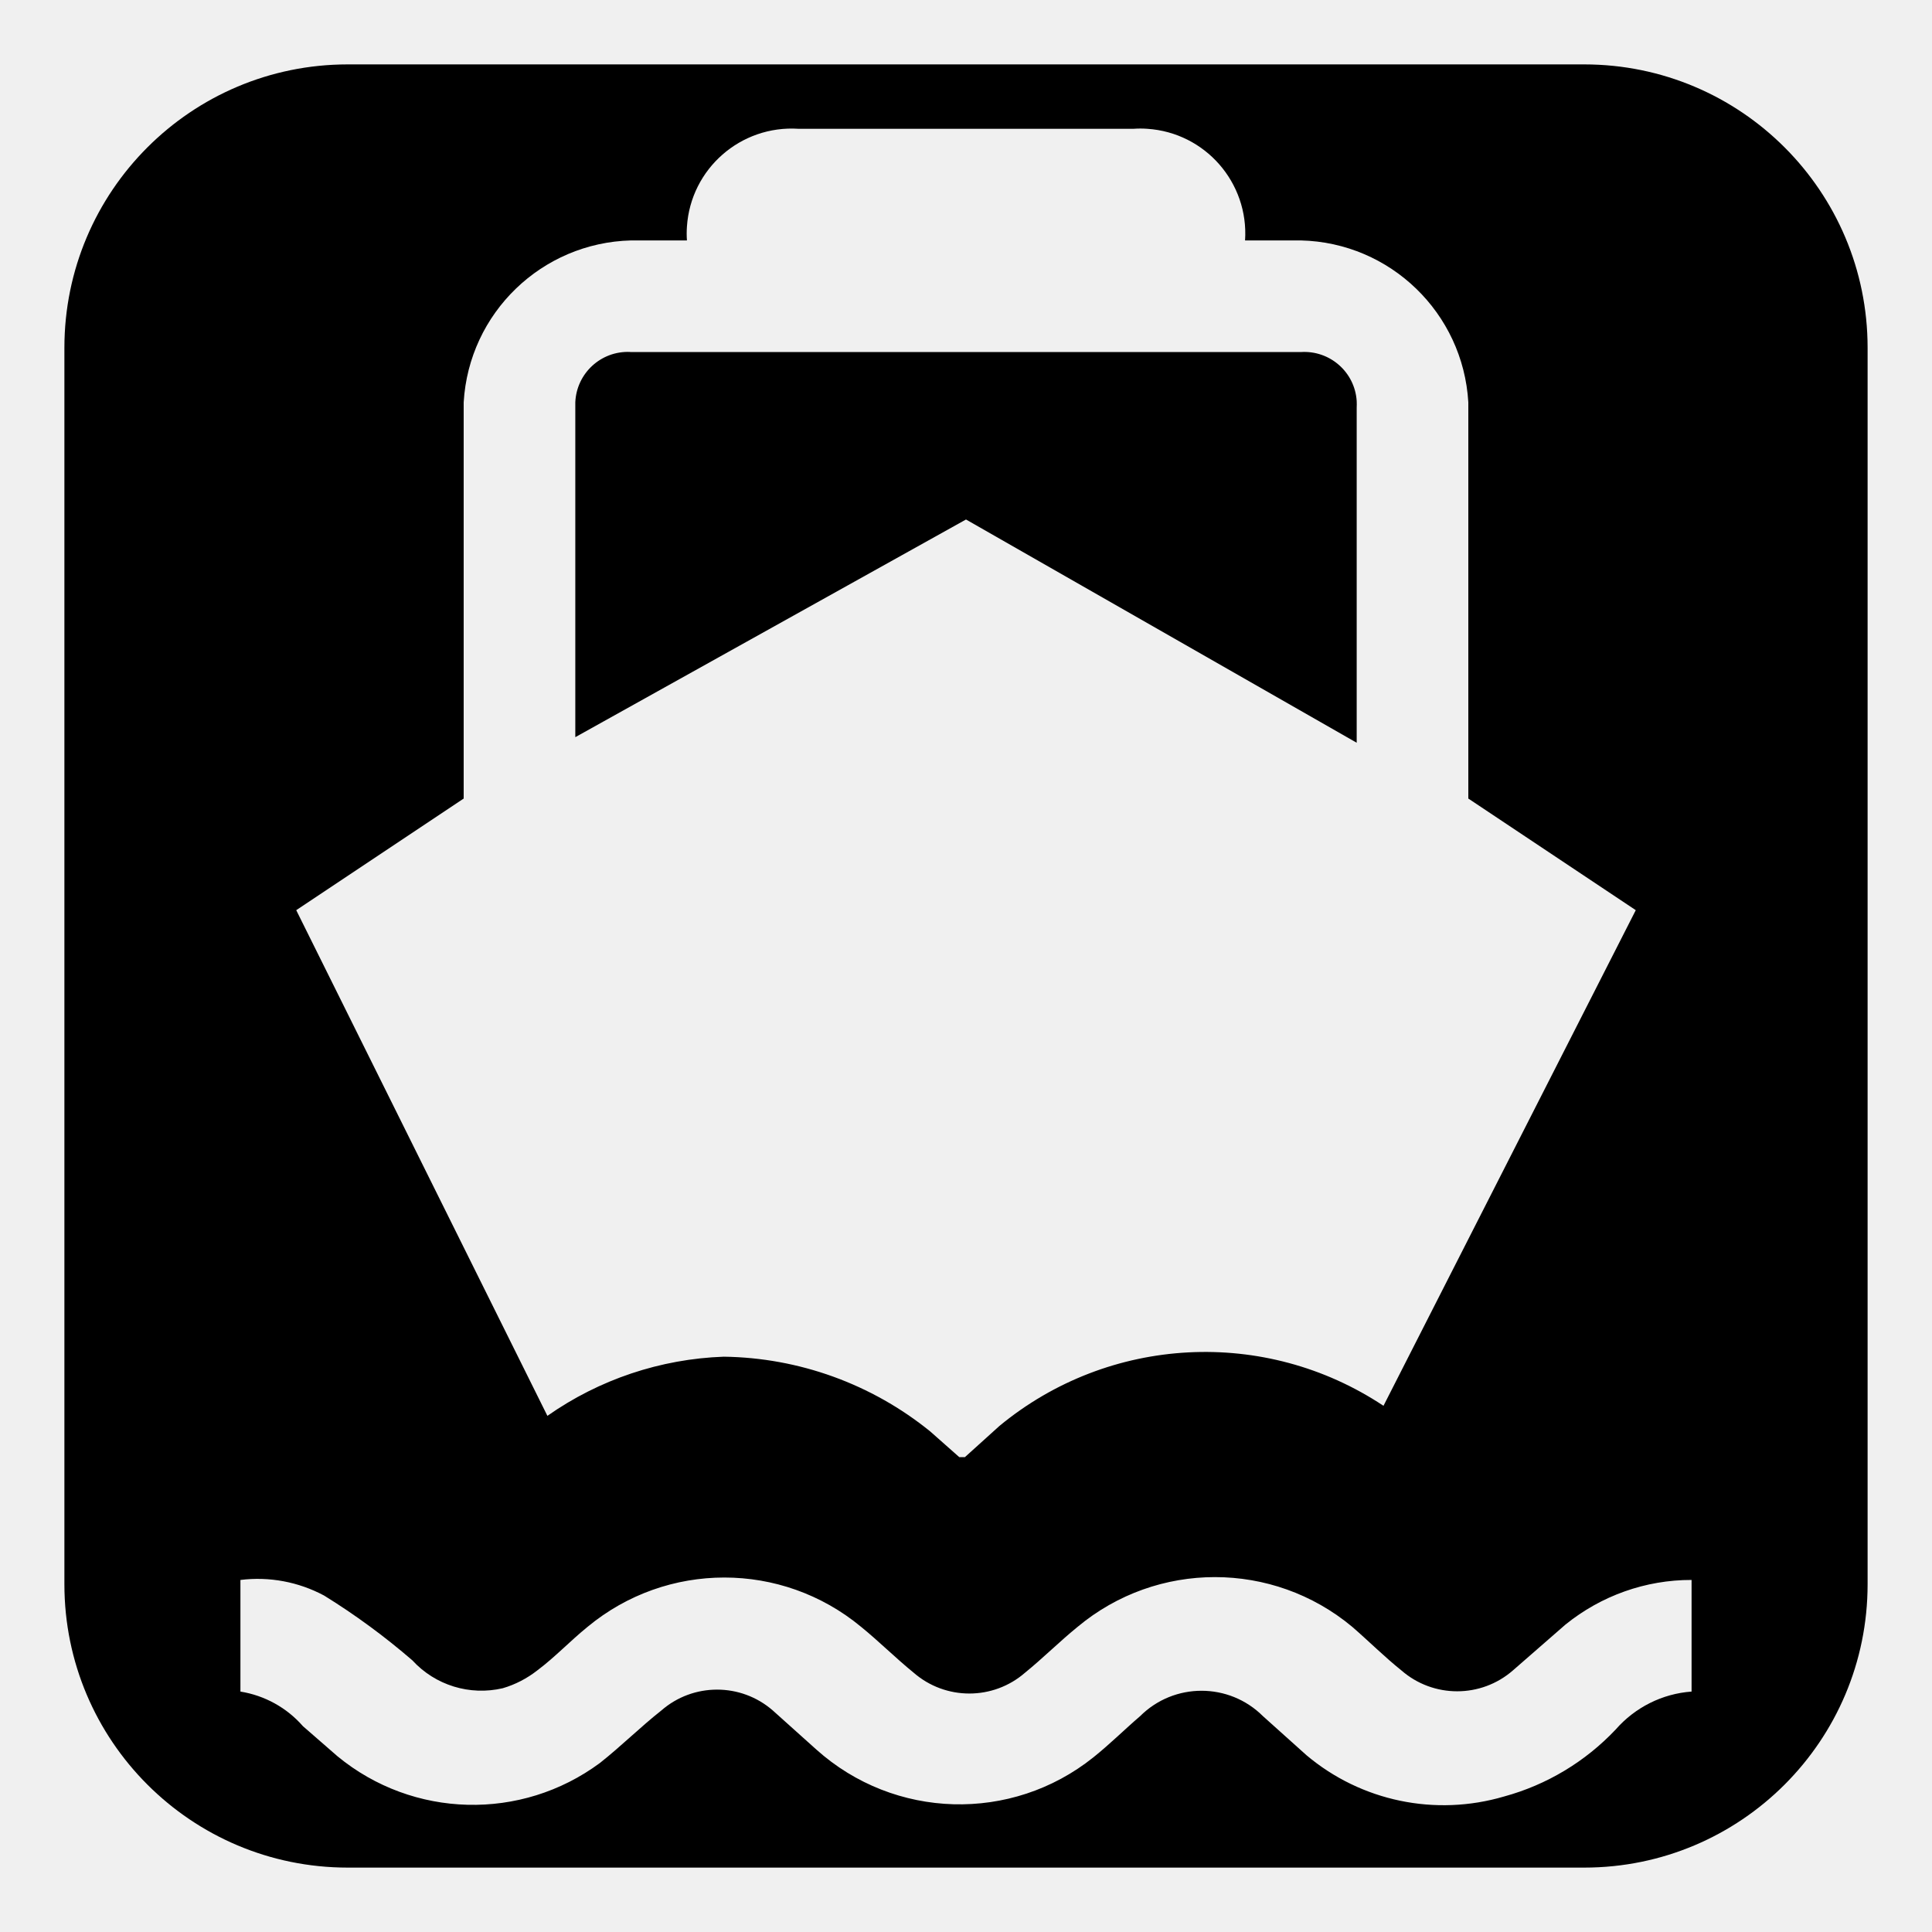
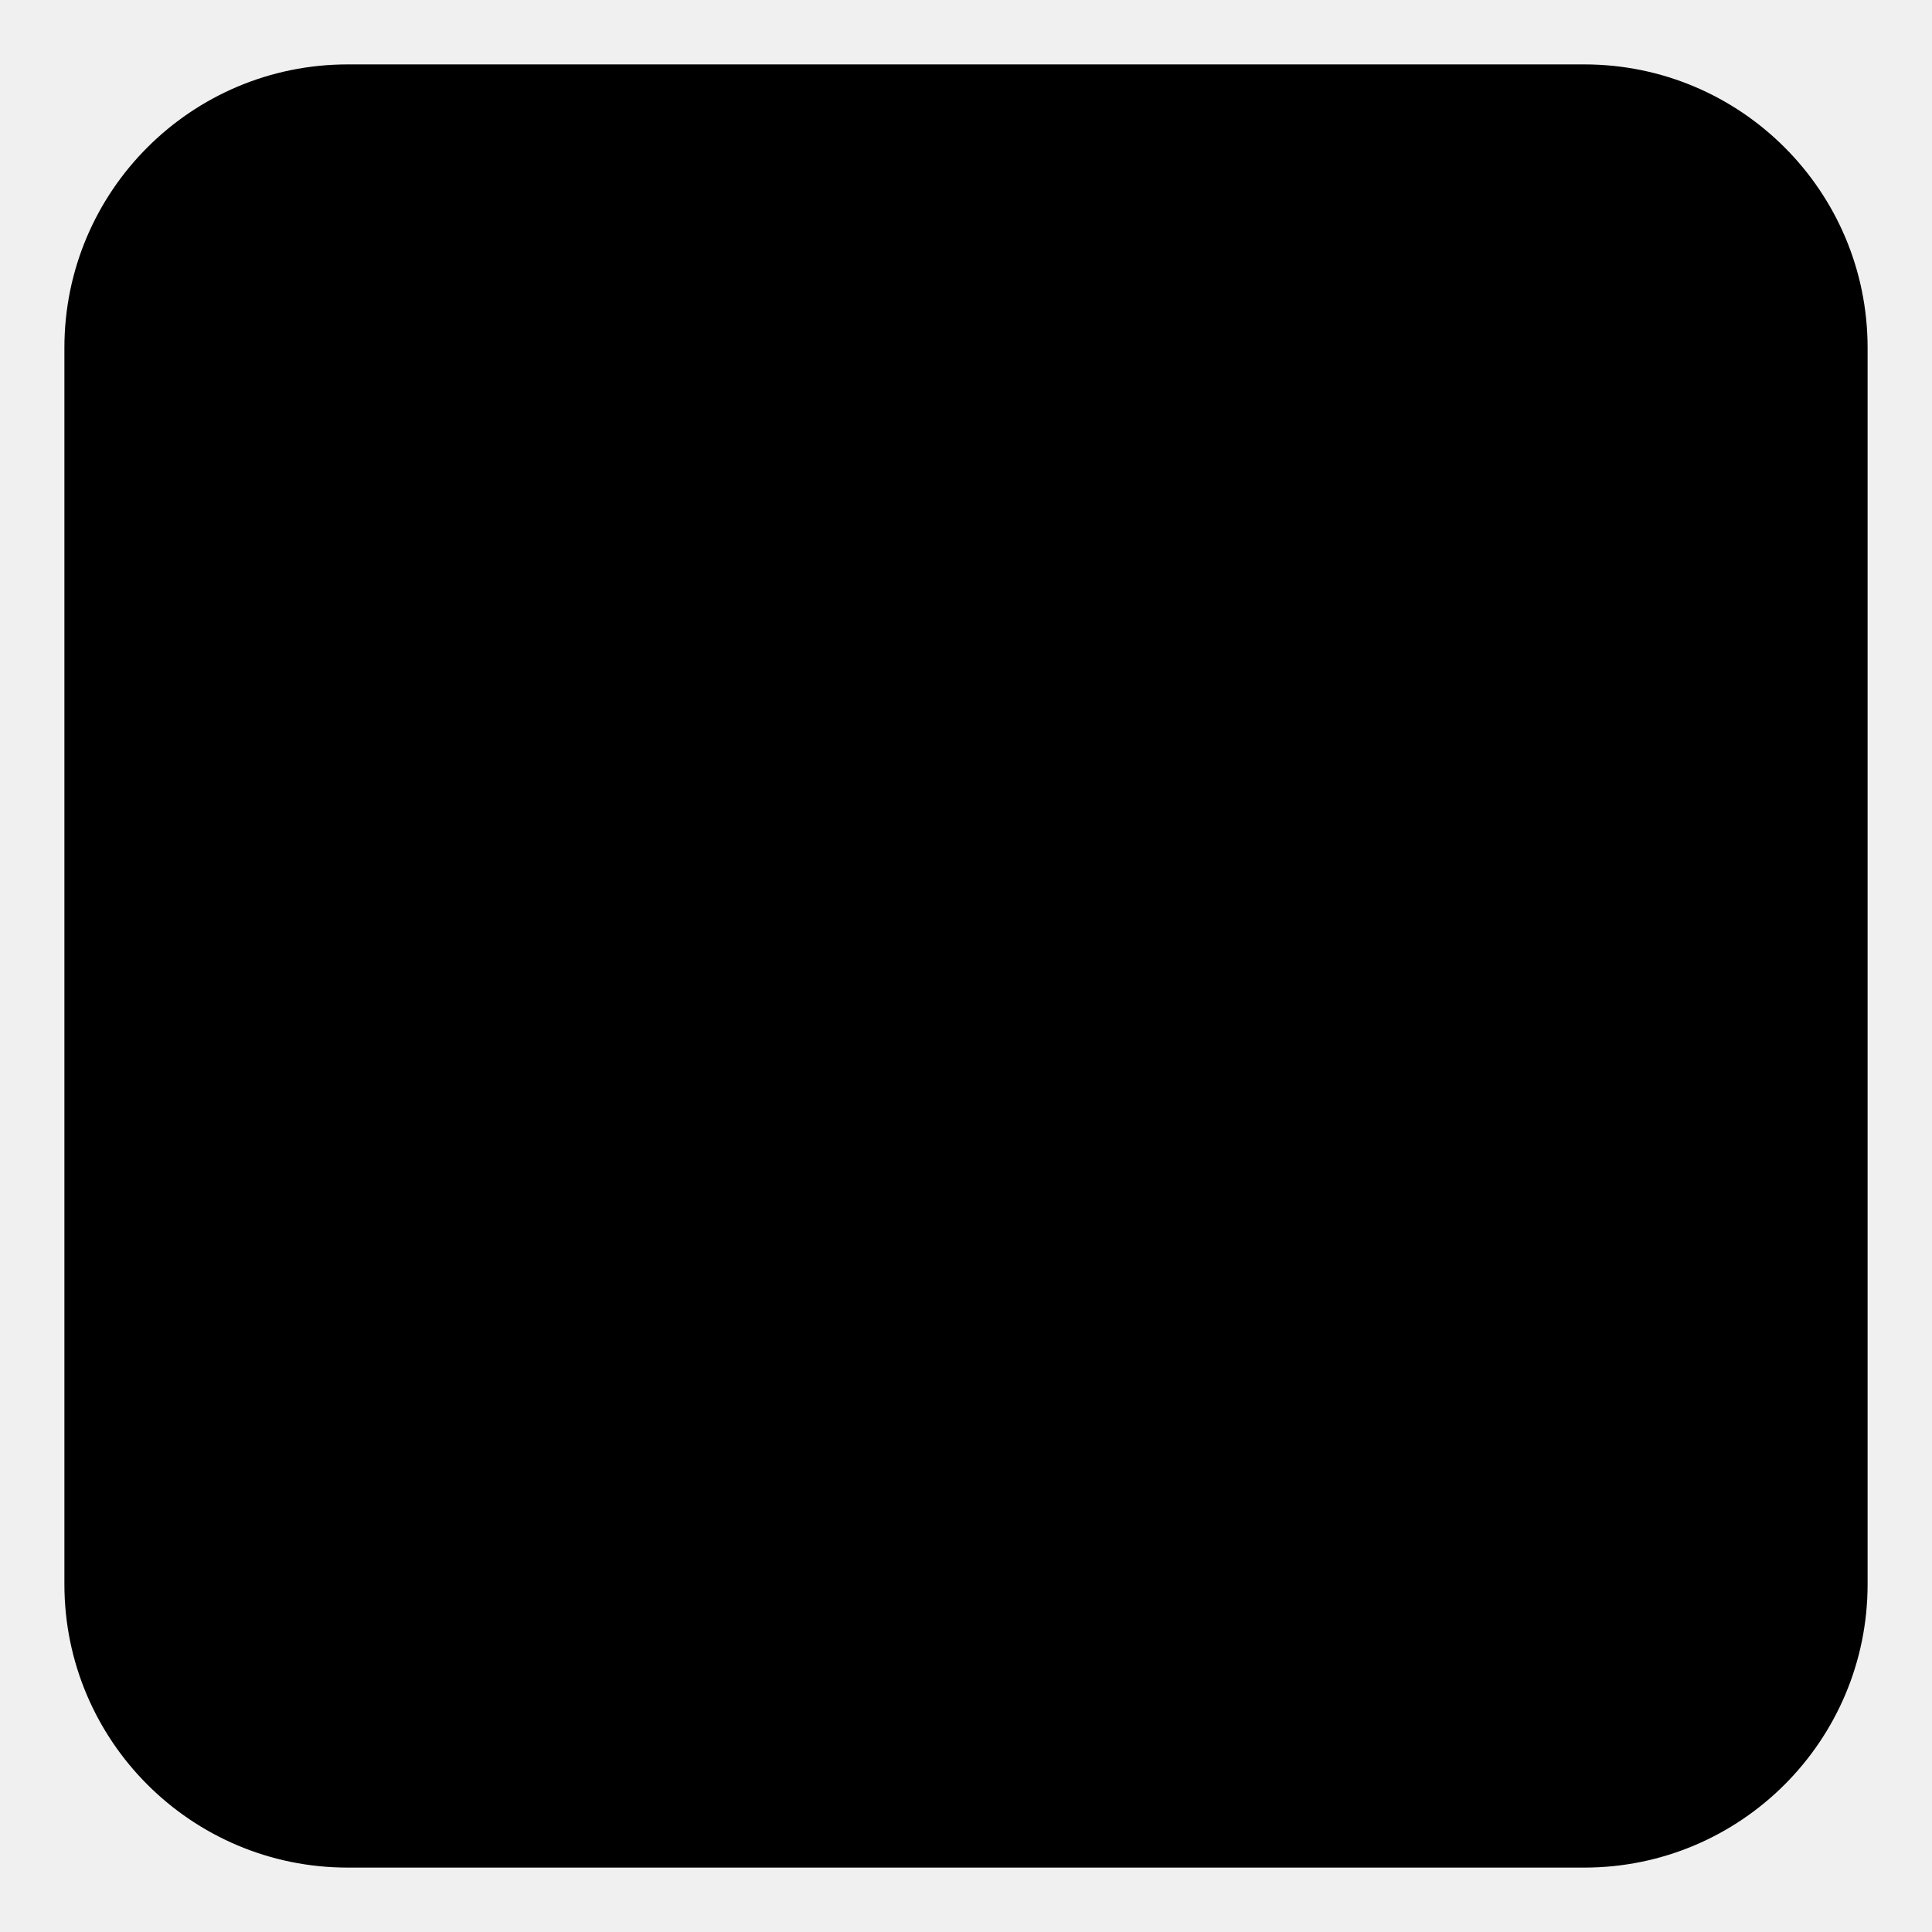
<svg xmlns="http://www.w3.org/2000/svg" version="1.1" id="ferry" width="18" height="18" viewBox="0 0 15 15">
-   <defs>
-     <mask id="ocha-ferry-maki-cutout-mask" maskUnits="userSpaceOnUse" x="0" y="0" width="15" height="15">
-       <rect x="0" y="0" width="15" height="15" fill="#FFFFFF" />
-       <g fill="#000000">
-         <g transform="translate(7.5 7.5) scale(0.866667) translate(-7.5 -7.5)">
-           <path fill="#000000" d="M5.33,11c0.674,0.009,1.326,0.245,1.85,0.67l0.26,0.23h0.05l0.31-0.28c0.982-0.811,2.379-0.885,3.44-0.18L13.5,7L12,6V2.45c-0.047-0.8-0.699-1.431-1.5-1.45H10c0.034-0.518-0.358-0.966-0.876-1C9.083-0.003,9.041-0.003,9,0H6C5.482-0.034,5.034,0.358,5,0.876C4.997,0.917,4.997,0.959,5,1H4.5C3.699,1.02,3.047,1.65,3,2.45V6L1.5,7l2.25,4.53C4.214,11.204,4.763,11.02,5.33,11z M4,2.45c0.011-0.259,0.229-0.461,0.489-0.451C4.492,2,4.496,2,4.5,2h6c0.259-0.017,0.483,0.179,0.5,0.438c0.001,0.021,0.001,0.041,0,0.062v3l-3.5-2L4,5.45C4,5.45,4,2.45,4,2.45z M14,13v1c-0.263,0.019-0.507,0.142-0.68,0.34c-0.272,0.288-0.618,0.496-1,0.6c-0.615,0.181-1.28,0.043-1.77-0.37l-0.39-0.35c-0.304-0.303-0.796-0.303-1.1,0c-0.14,0.12-0.27,0.25-0.42,0.37c-0.733,0.586-1.781,0.556-2.48-0.07l-0.39-0.35c-0.286-0.25-0.714-0.25-1,0c-0.19,0.15-0.36,0.32-0.55,0.47c-0.704,0.521-1.673,0.497-2.35-0.06l-0.31-0.27C1.415,14.144,1.217,14.035,1,14v-1c0.259-0.032,0.52,0.017,0.75,0.14c0.278,0.172,0.542,0.366,0.79,0.58c0.205,0.224,0.515,0.319,0.81,0.25c0.113-0.033,0.218-0.088,0.31-0.16c0.16-0.12,0.29-0.26,0.45-0.39c0.711-0.589,1.739-0.589,2.45,0c0.16,0.13,0.31,0.28,0.47,0.41c0.286,0.25,0.714,0.25,1,0c0.16-0.13,0.31-0.28,0.47-0.41c0.712-0.594,1.748-0.594,2.46,0c0.15,0.13,0.29,0.27,0.44,0.39c0.286,0.25,0.714,0.25,1,0l0.47-0.41C13.19,13.141,13.589,12.999,14,13z" />
-         </g>
-       </g>
-     </mask>
-   </defs>
-   <g mask="url(#ocha-ferry-maki-cutout-mask)">
-     <rect x="0.5" y="0.5" width="14" height="14" rx="2.2" ry="2.2" fill="#000000" />
-     <rect x="2" y="2" width="11" height="11" rx="1.6" ry="1.6" fill="#000000" />
+   <rect x="0.5" y="0.5" width="14" height="14" rx="2.2" ry="2.2" fill="#000000" />
+   <rect x="2" y="2" width="11" height="11" rx="1.6" ry="1.6" fill="#000000" />
+   <g transform="translate(7.5 7.5) scale(0.866667) translate(-7.5 -7.5)">
  </g>
</svg>
